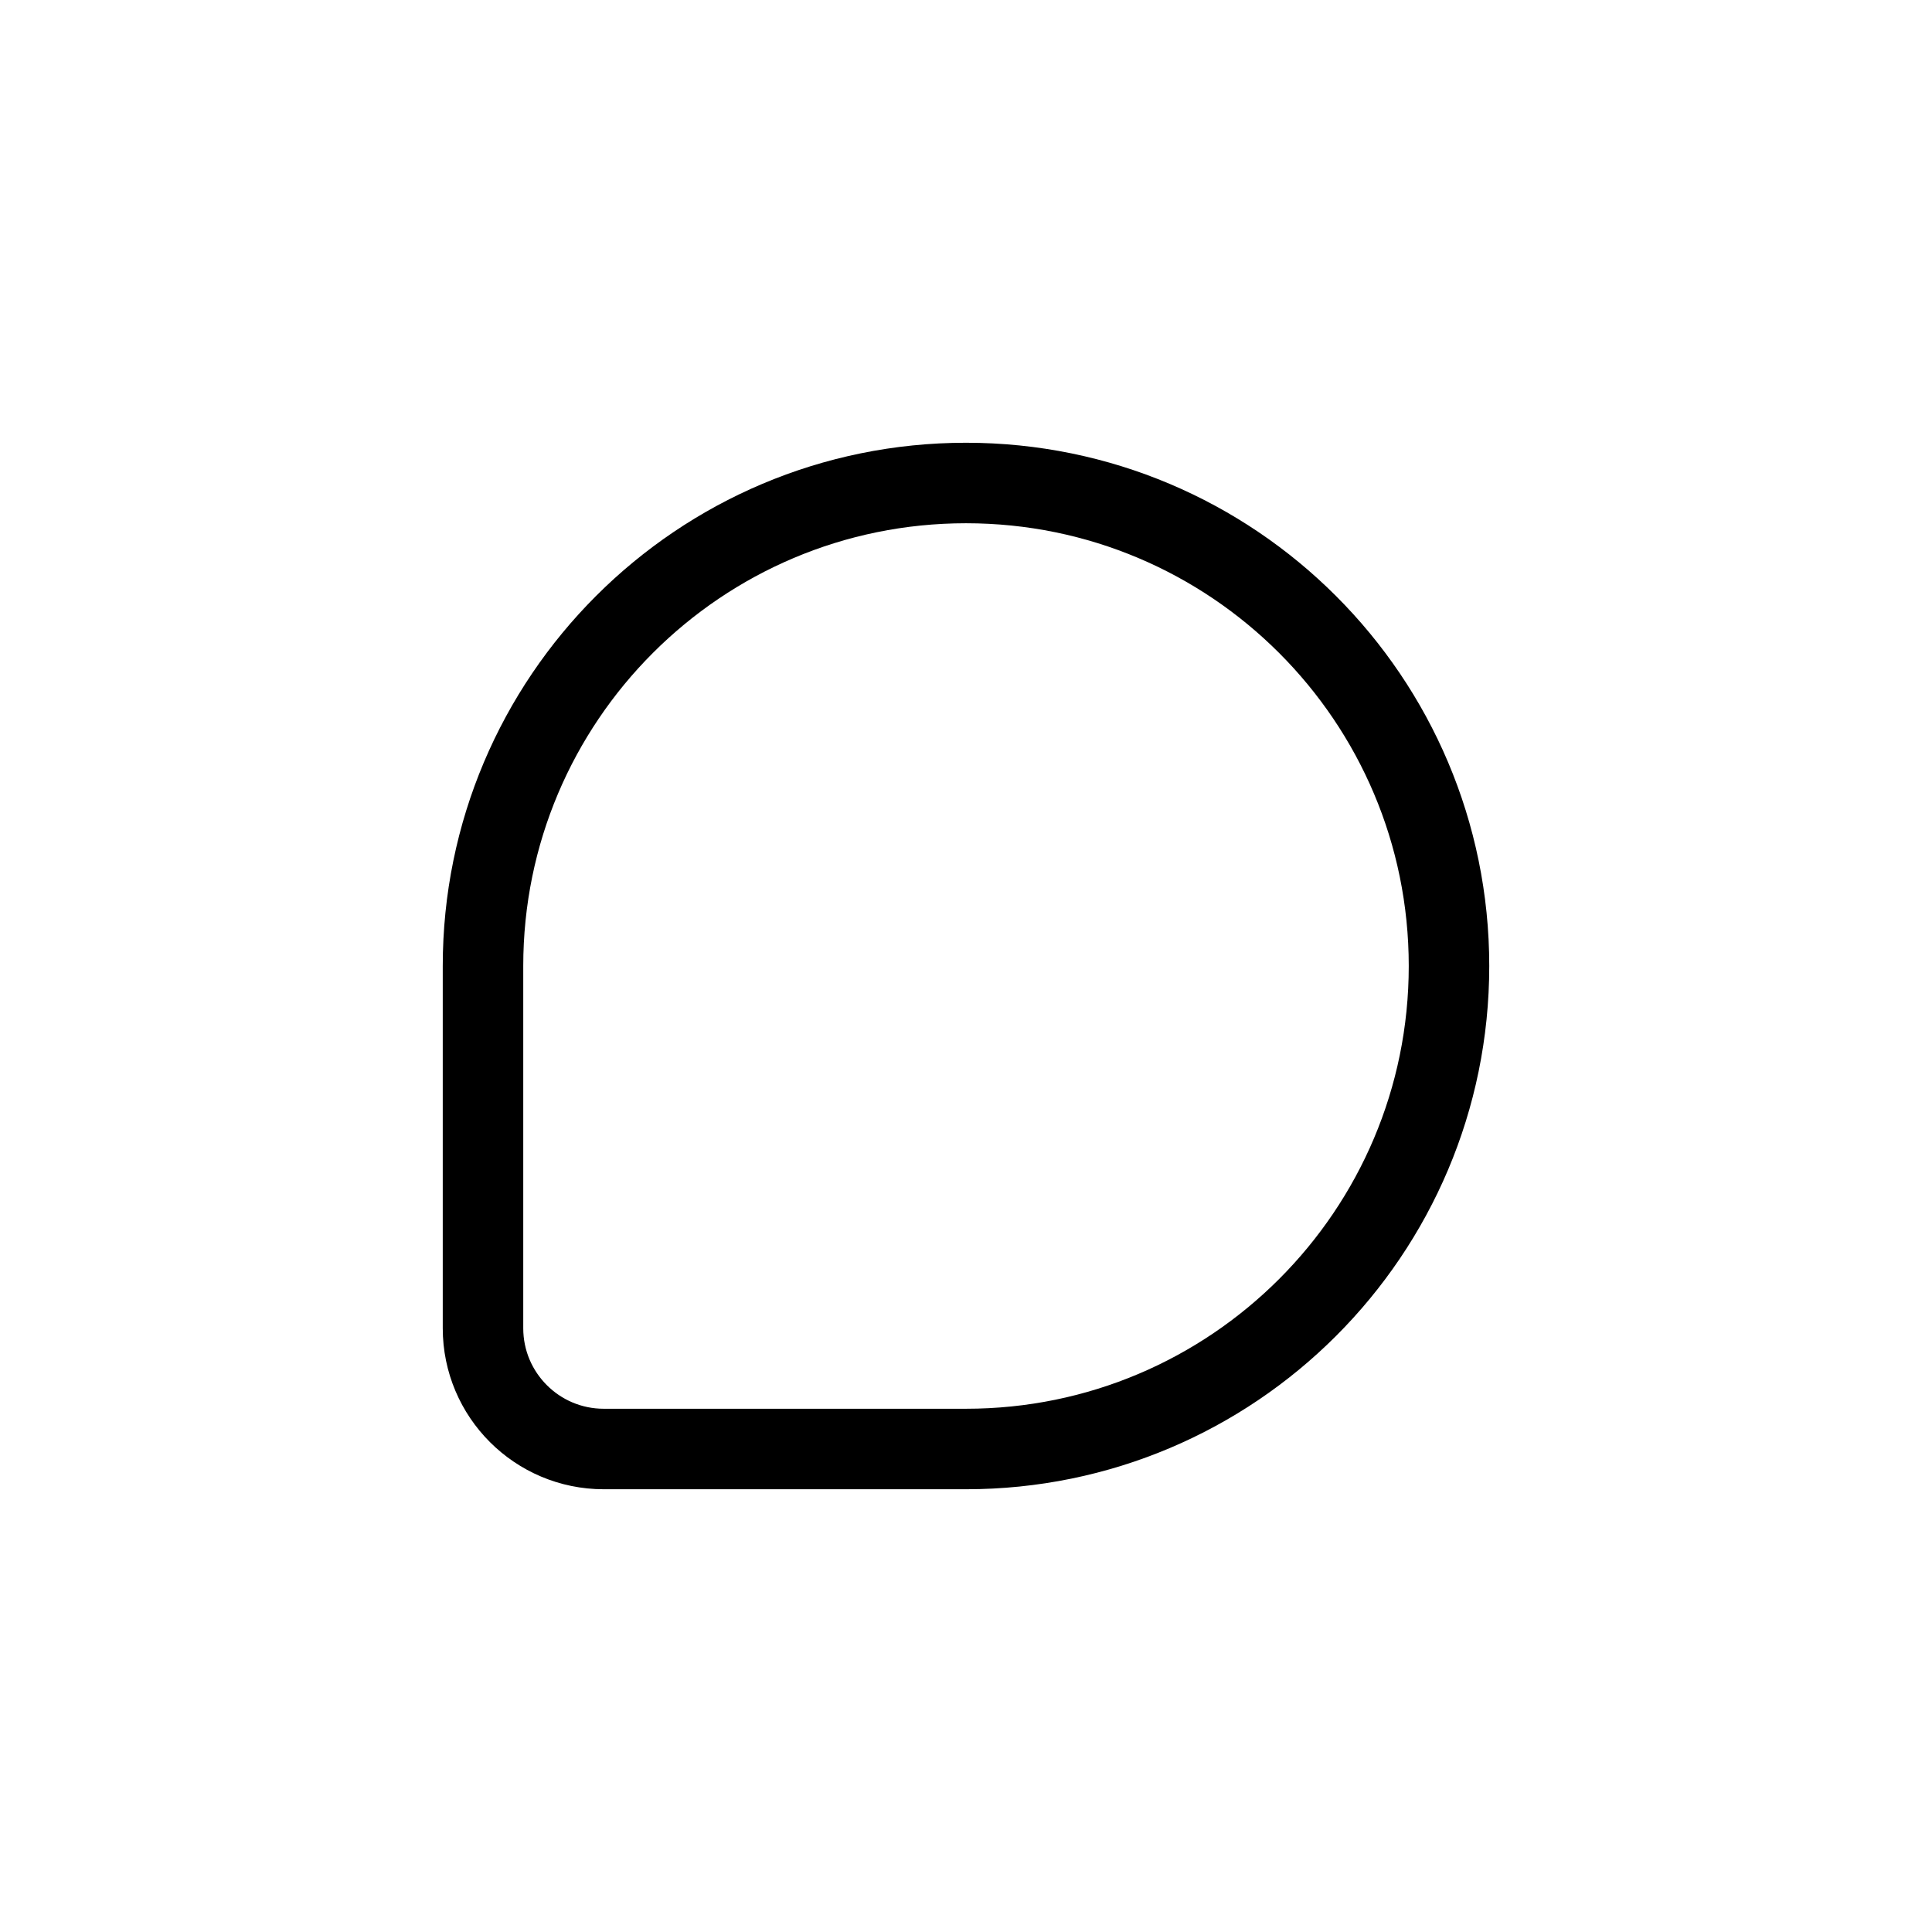
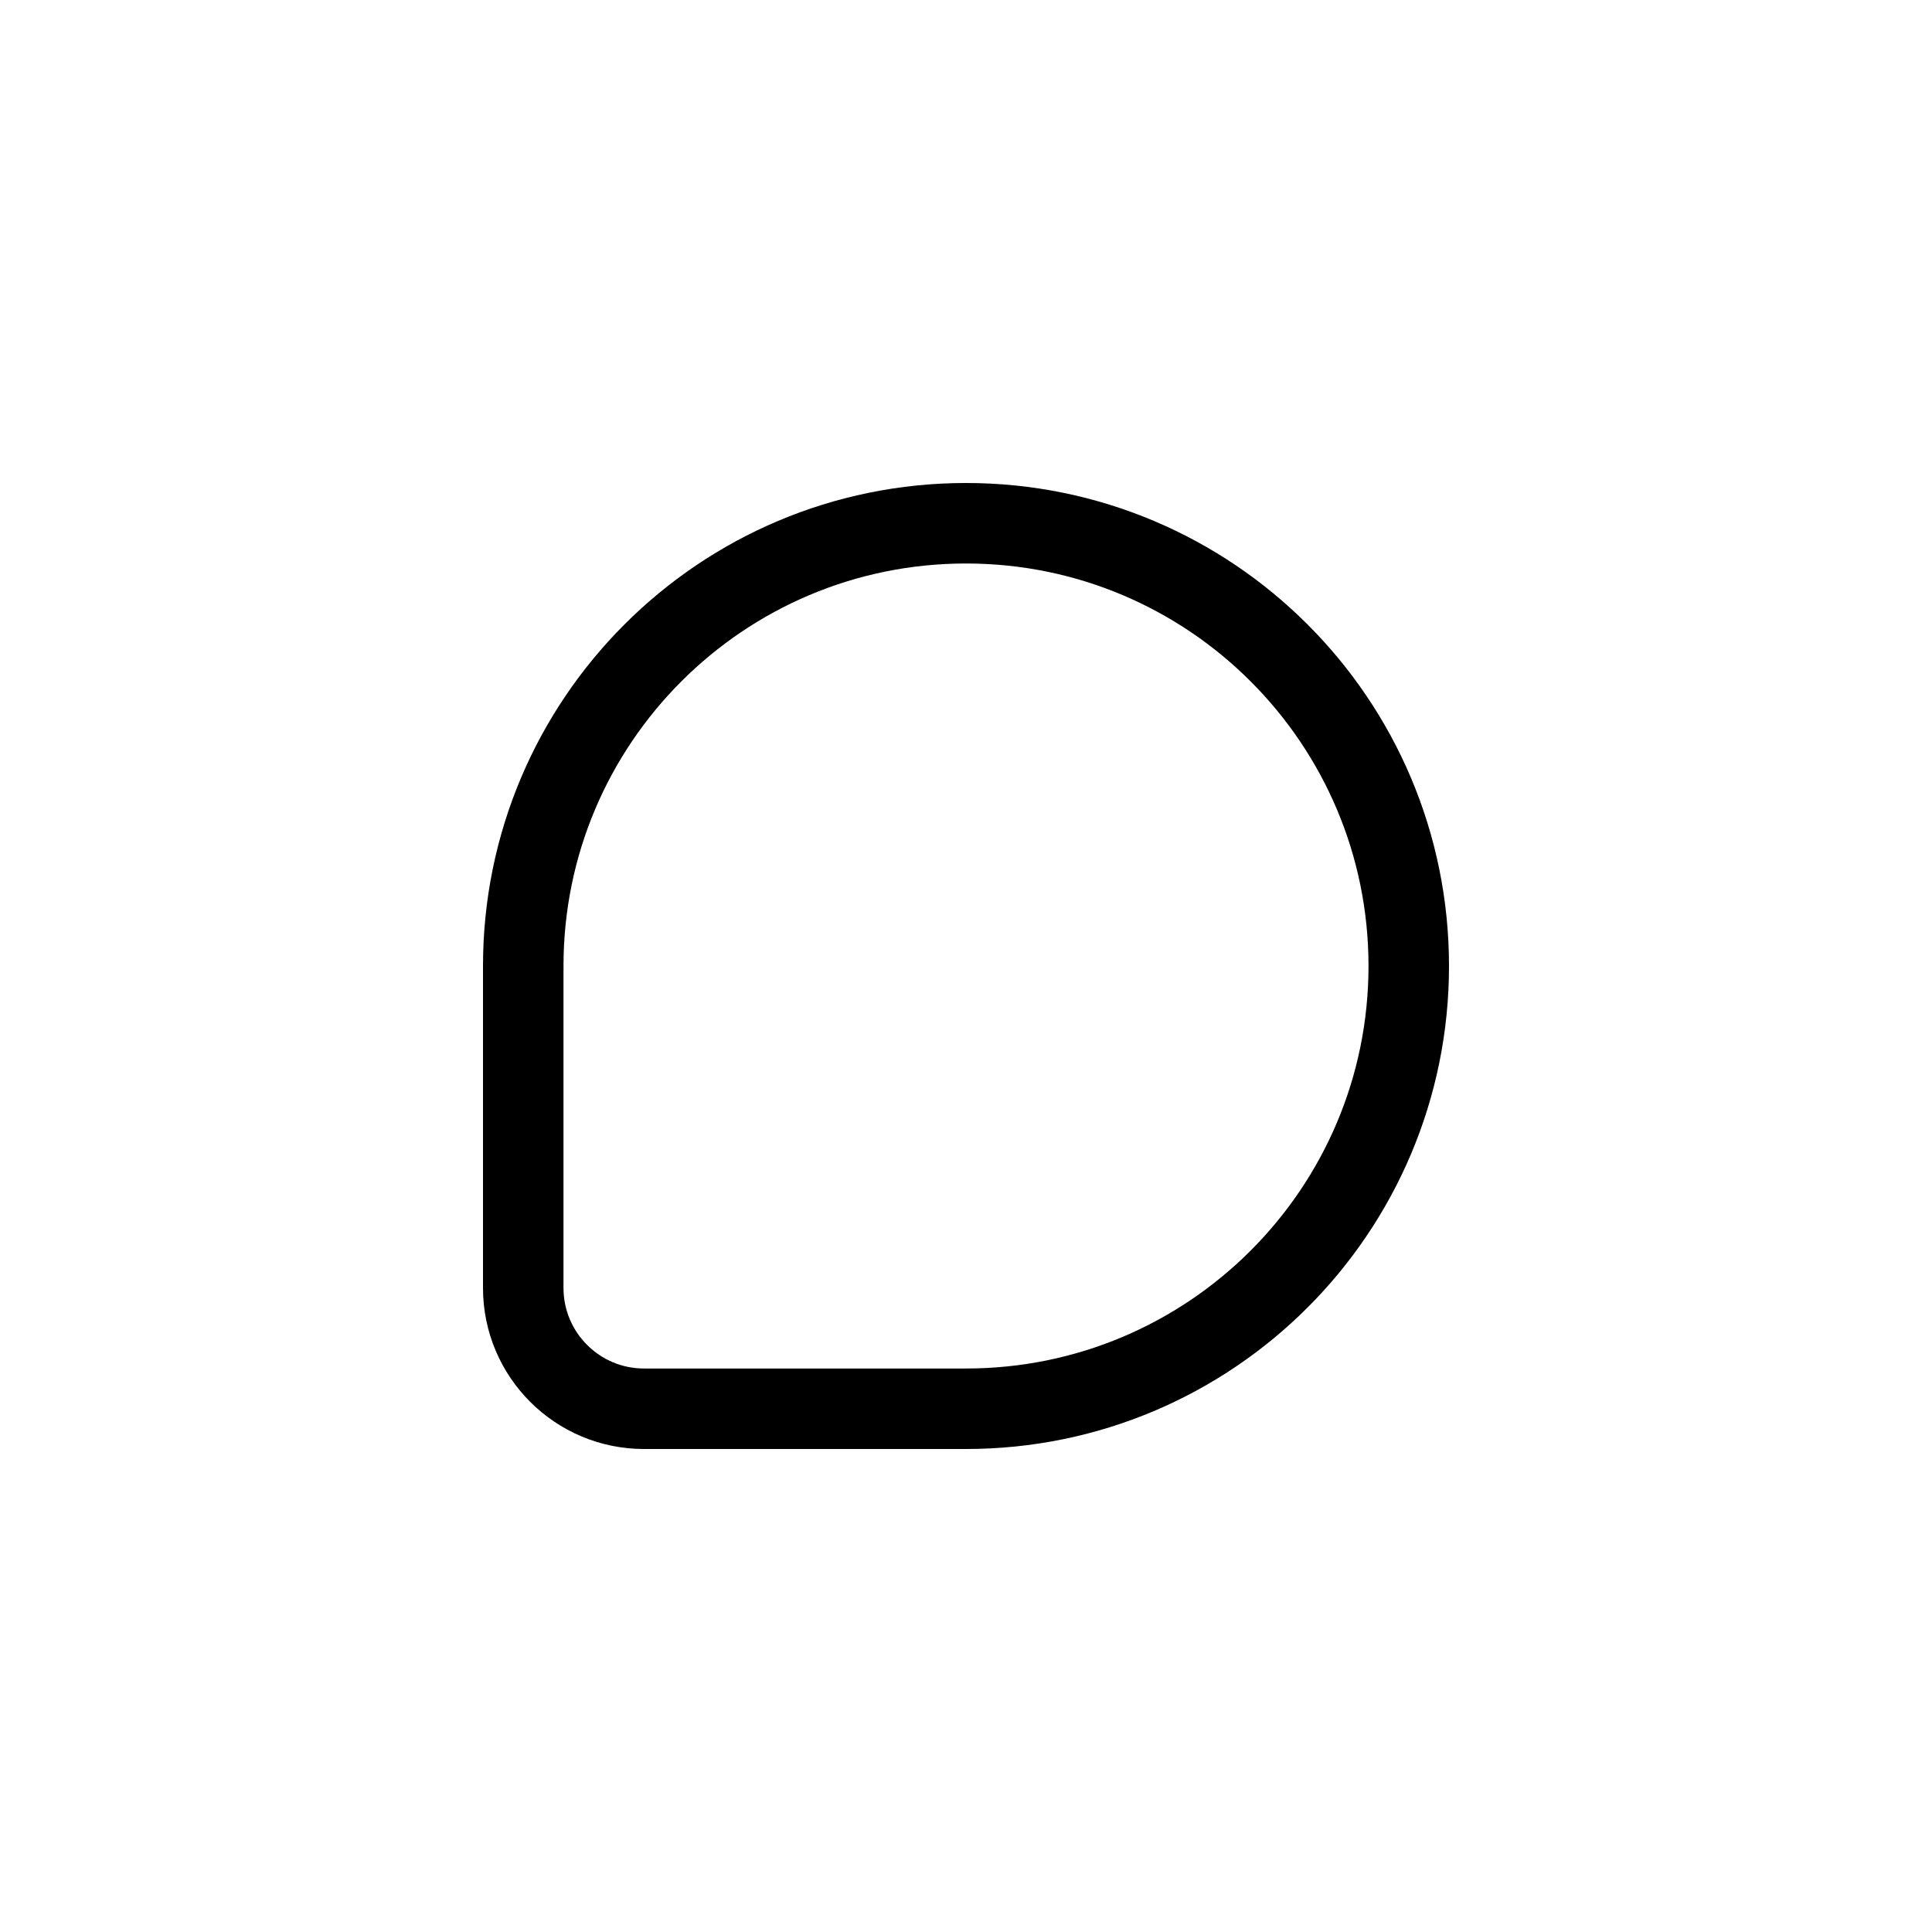
<svg xmlns="http://www.w3.org/2000/svg" width="24" height="24" viewBox="0 0 24 24" fill="none">
-   <path d="M18 12C18 15.314 15.314 18 12 18H7.5C6.672 18 6 17.328 6 16.5V12C6 8.686 8.686 6 12 6C15.314 6 18 8.686 18 12Z" stroke-width="1" stroke="black" stroke-linejoin="round" />
+   <path d="M17.5 12C17.5 8.962 15.038 6.5 12 6.5C8.962 6.5 6.5 8.962 6.5 12V16C6.5 16.828 7.172 17.5 8 17.5H12C15.038 17.5 17.5 15.038 17.5 12Z" stroke-linejoin="round" stroke="black" />
</svg>
